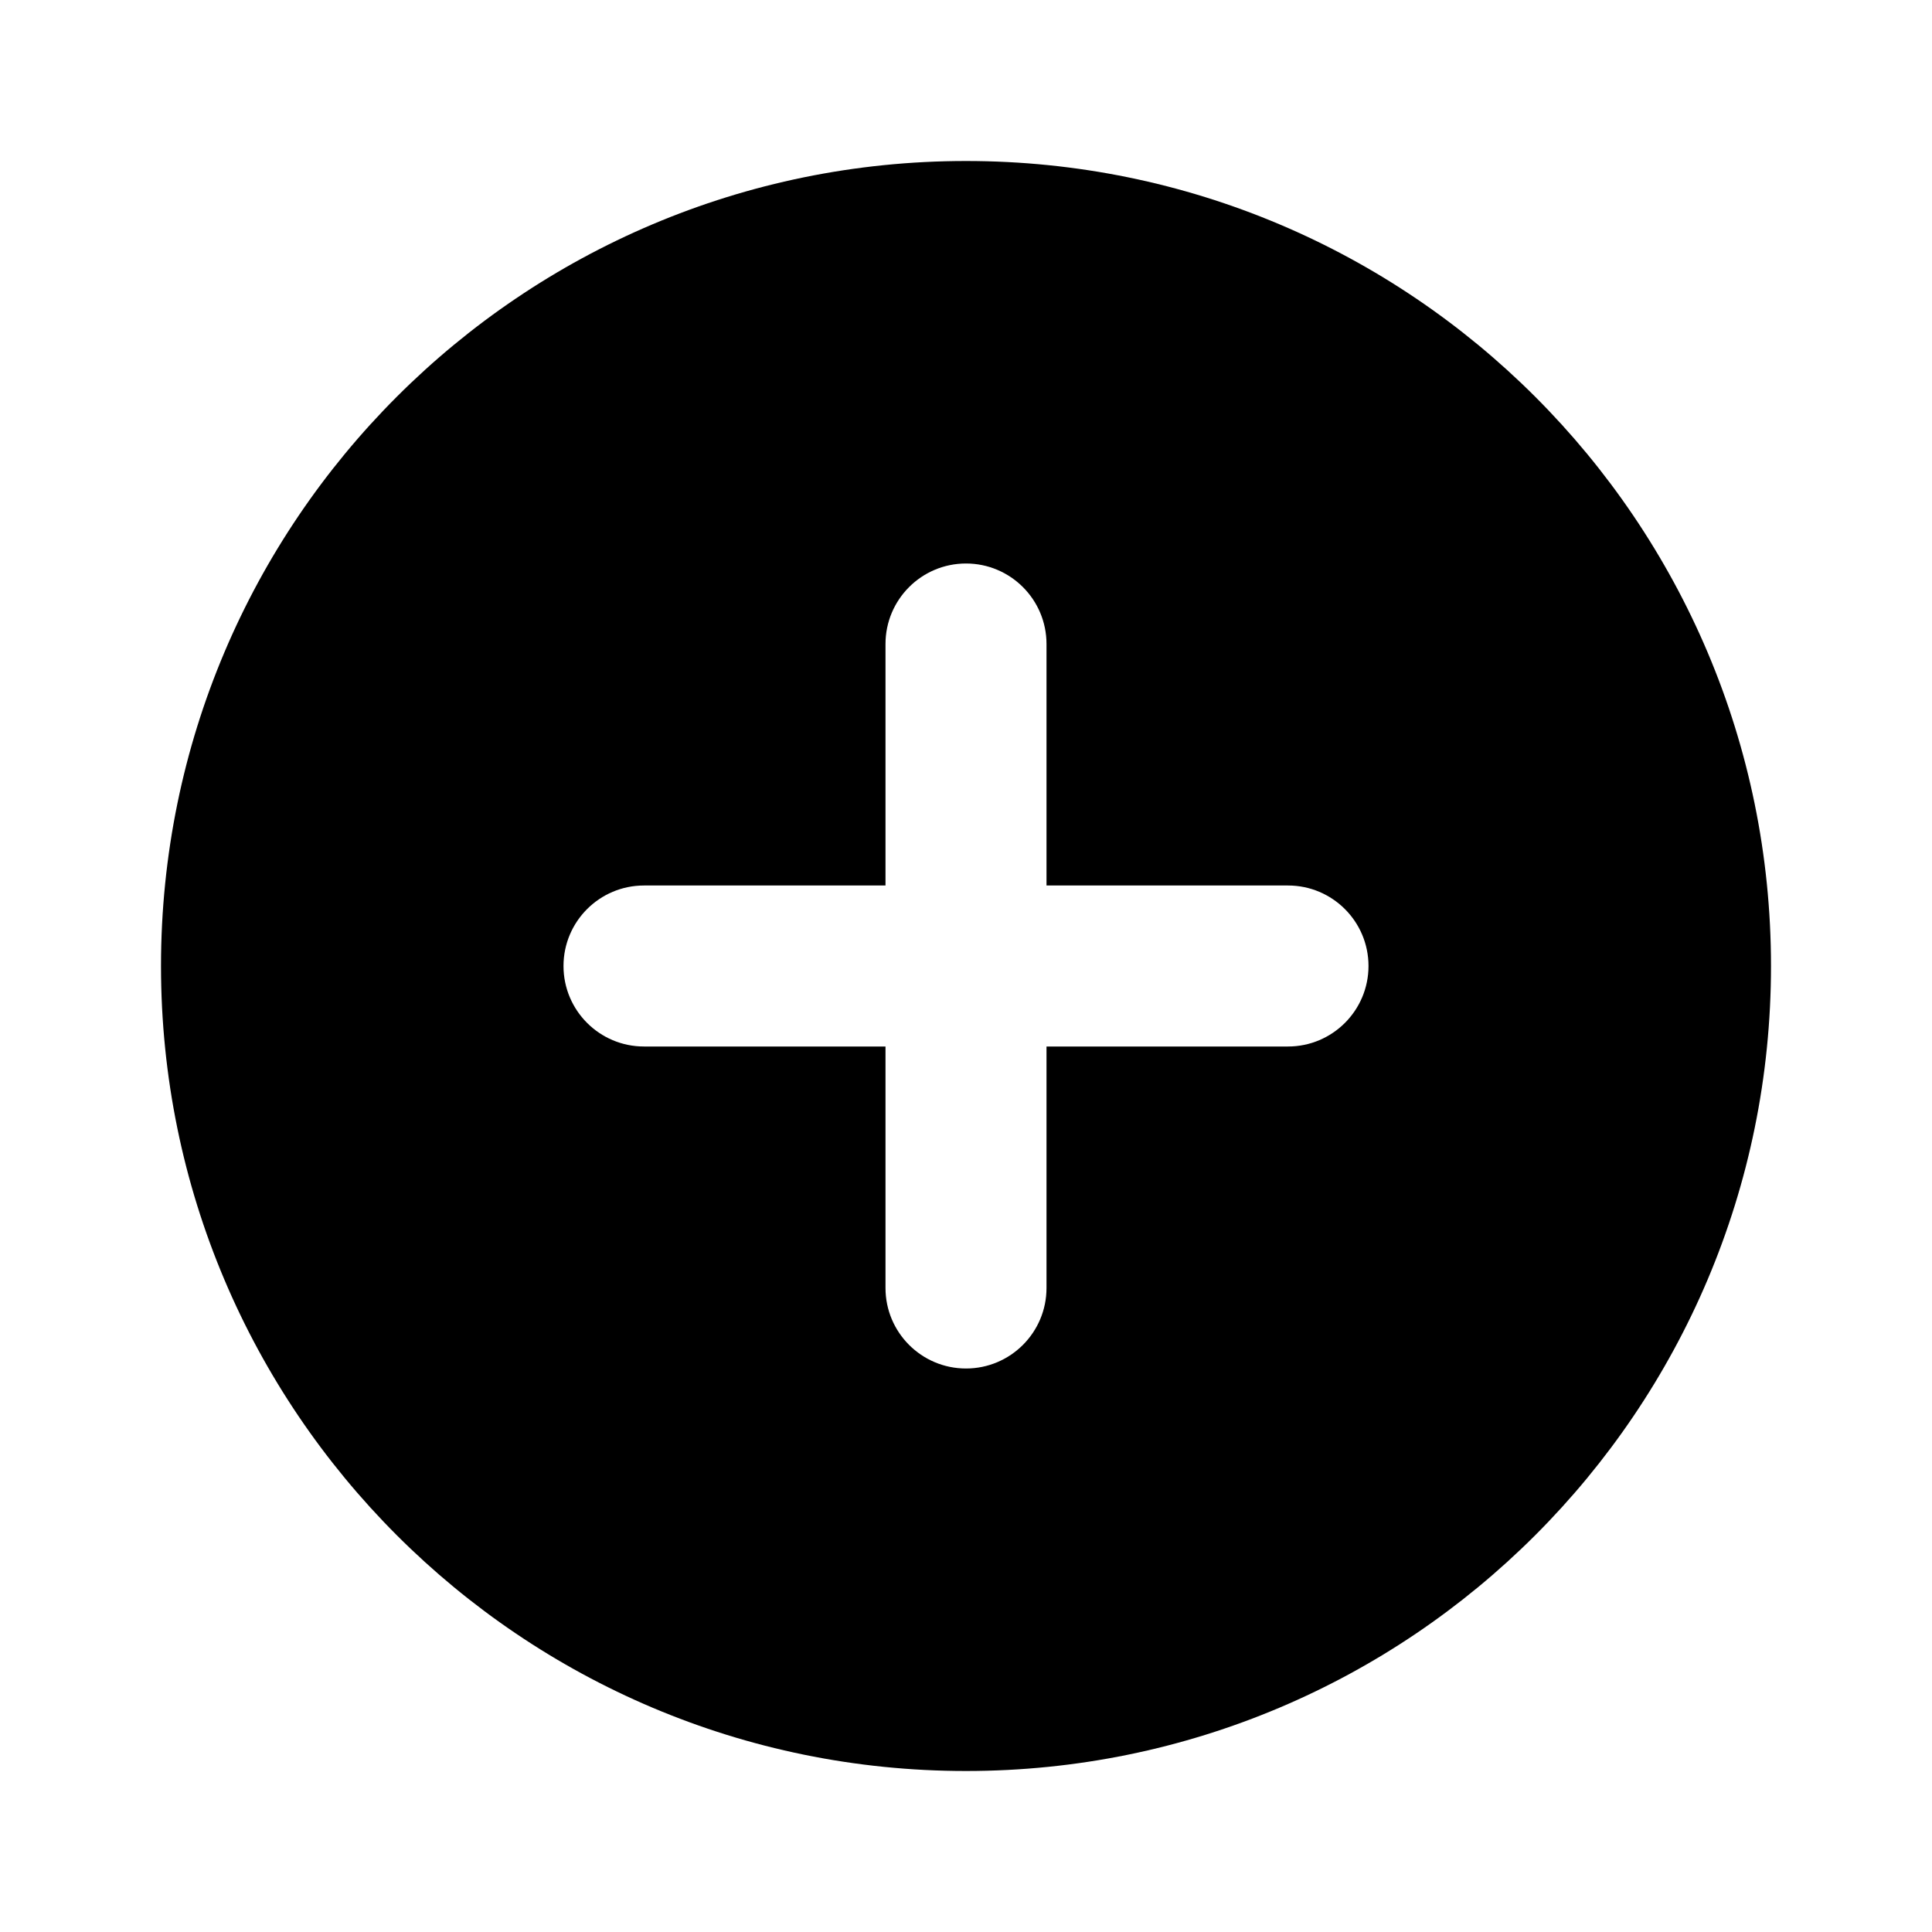
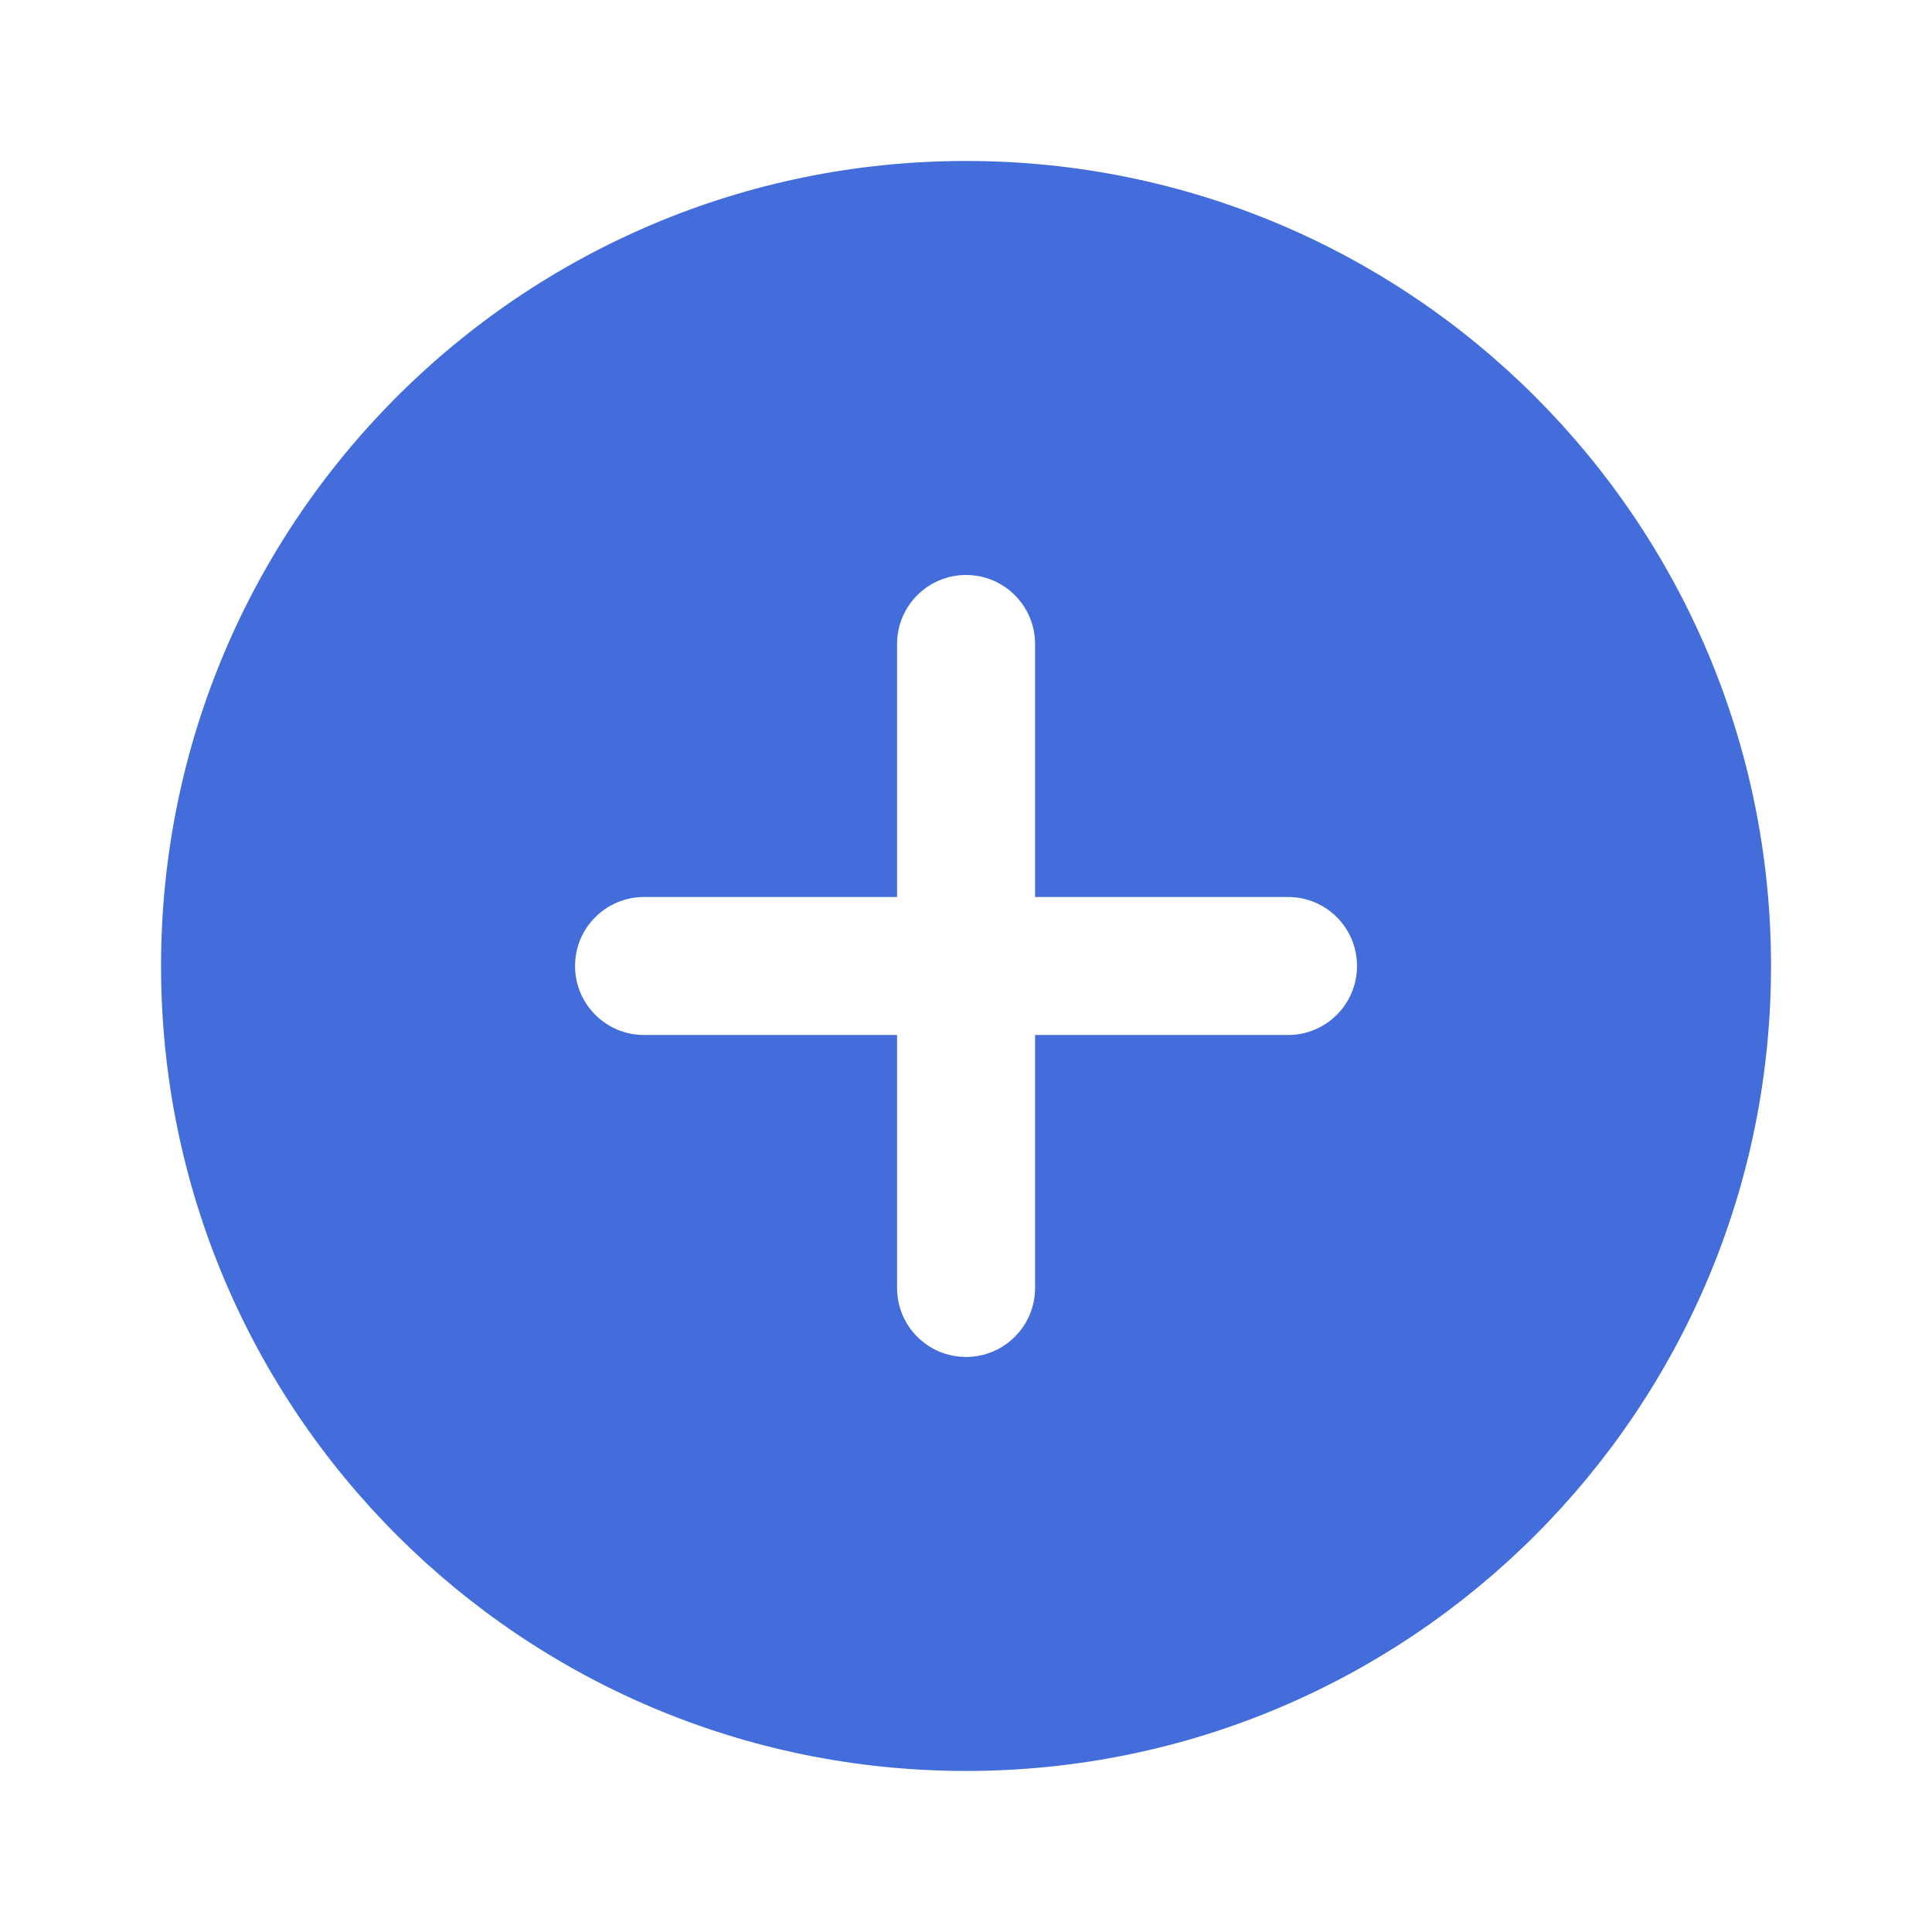
- <svg xmlns="http://www.w3.org/2000/svg" width="24" height="24" viewBox="0 0 24 24" fill="none">
-   <path fill-rule="evenodd" clip-rule="evenodd" d="M12 22C17.523 22 22 17.523 22 12C22 6.477 17.523 2 12 2C6.477 2 2 6.477 2 12C2 17.523 6.477 22 12 22ZM13 8C13 7.448 12.552 7 12 7C11.448 7 11 7.448 11 8V11H8C7.448 11 7 11.448 7 12C7 12.552 7.448 13 8 13H11V16C11 16.552 11.448 17 12 17C12.552 17 13 16.552 13 16V13H16C16.552 13 17 12.552 17 12C17 11.448 16.552 11 16 11H13V8Z" fill="black" />
+ <svg xmlns="http://www.w3.org/2000/svg" width="28" height="28" viewBox="0 0 28 28" fill="none">
+   <path fill-rule="evenodd" clip-rule="evenodd" d="M14.001 25.666C20.444 25.666 25.667 20.443 25.667 14C25.667 7.556 20.444 2.333 14.001 2.333C7.557 2.333 2.334 7.556 2.334 14C2.334 20.443 7.557 25.666 14.001 25.666ZM15.001 9.333C15.001 8.781 14.553 8.333 14.001 8.333C13.448 8.333 13.001 8.781 13.001 9.333L13.001 13H9.334C8.782 13 8.334 13.447 8.334 14C8.334 14.552 8.782 15 9.334 15H13.001V18.666C13.001 19.219 13.448 19.666 14.001 19.666C14.553 19.666 15.001 19.219 15.001 18.666V15H18.667C19.22 15 19.667 14.552 19.667 14C19.667 13.447 19.22 13 18.667 13H15.001V9.333Z" fill="#436DDB" />
</svg>
